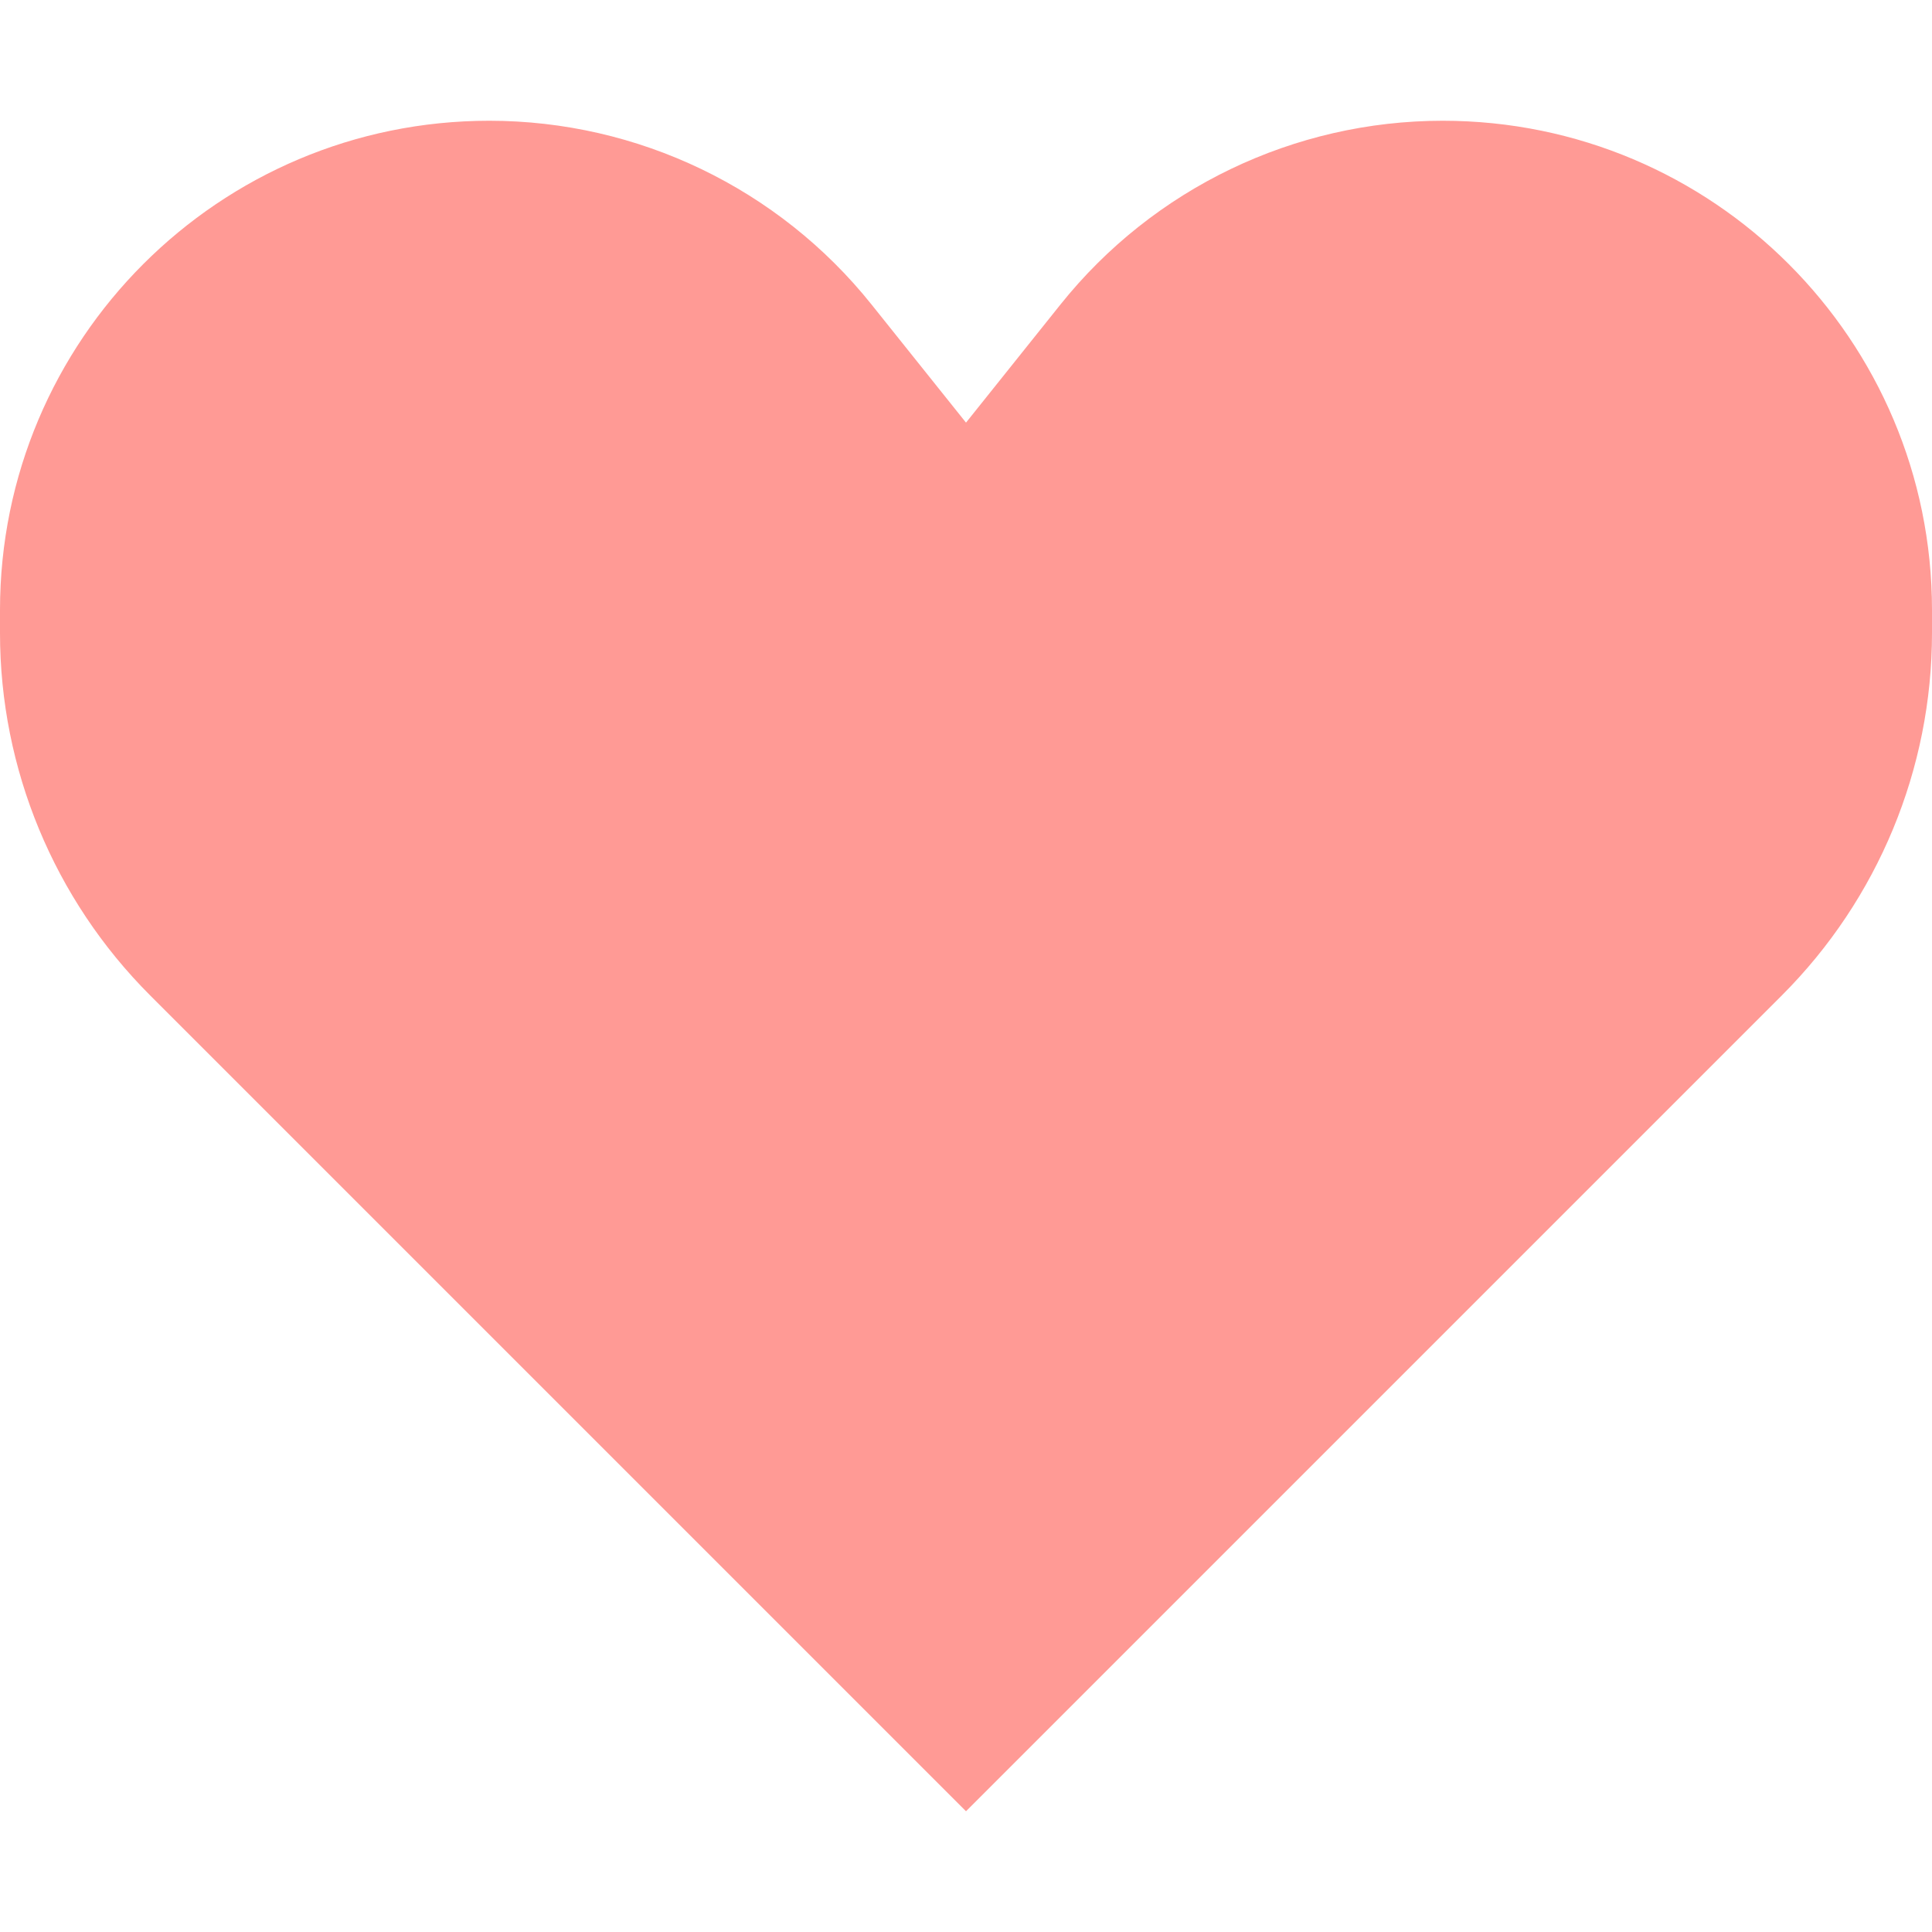
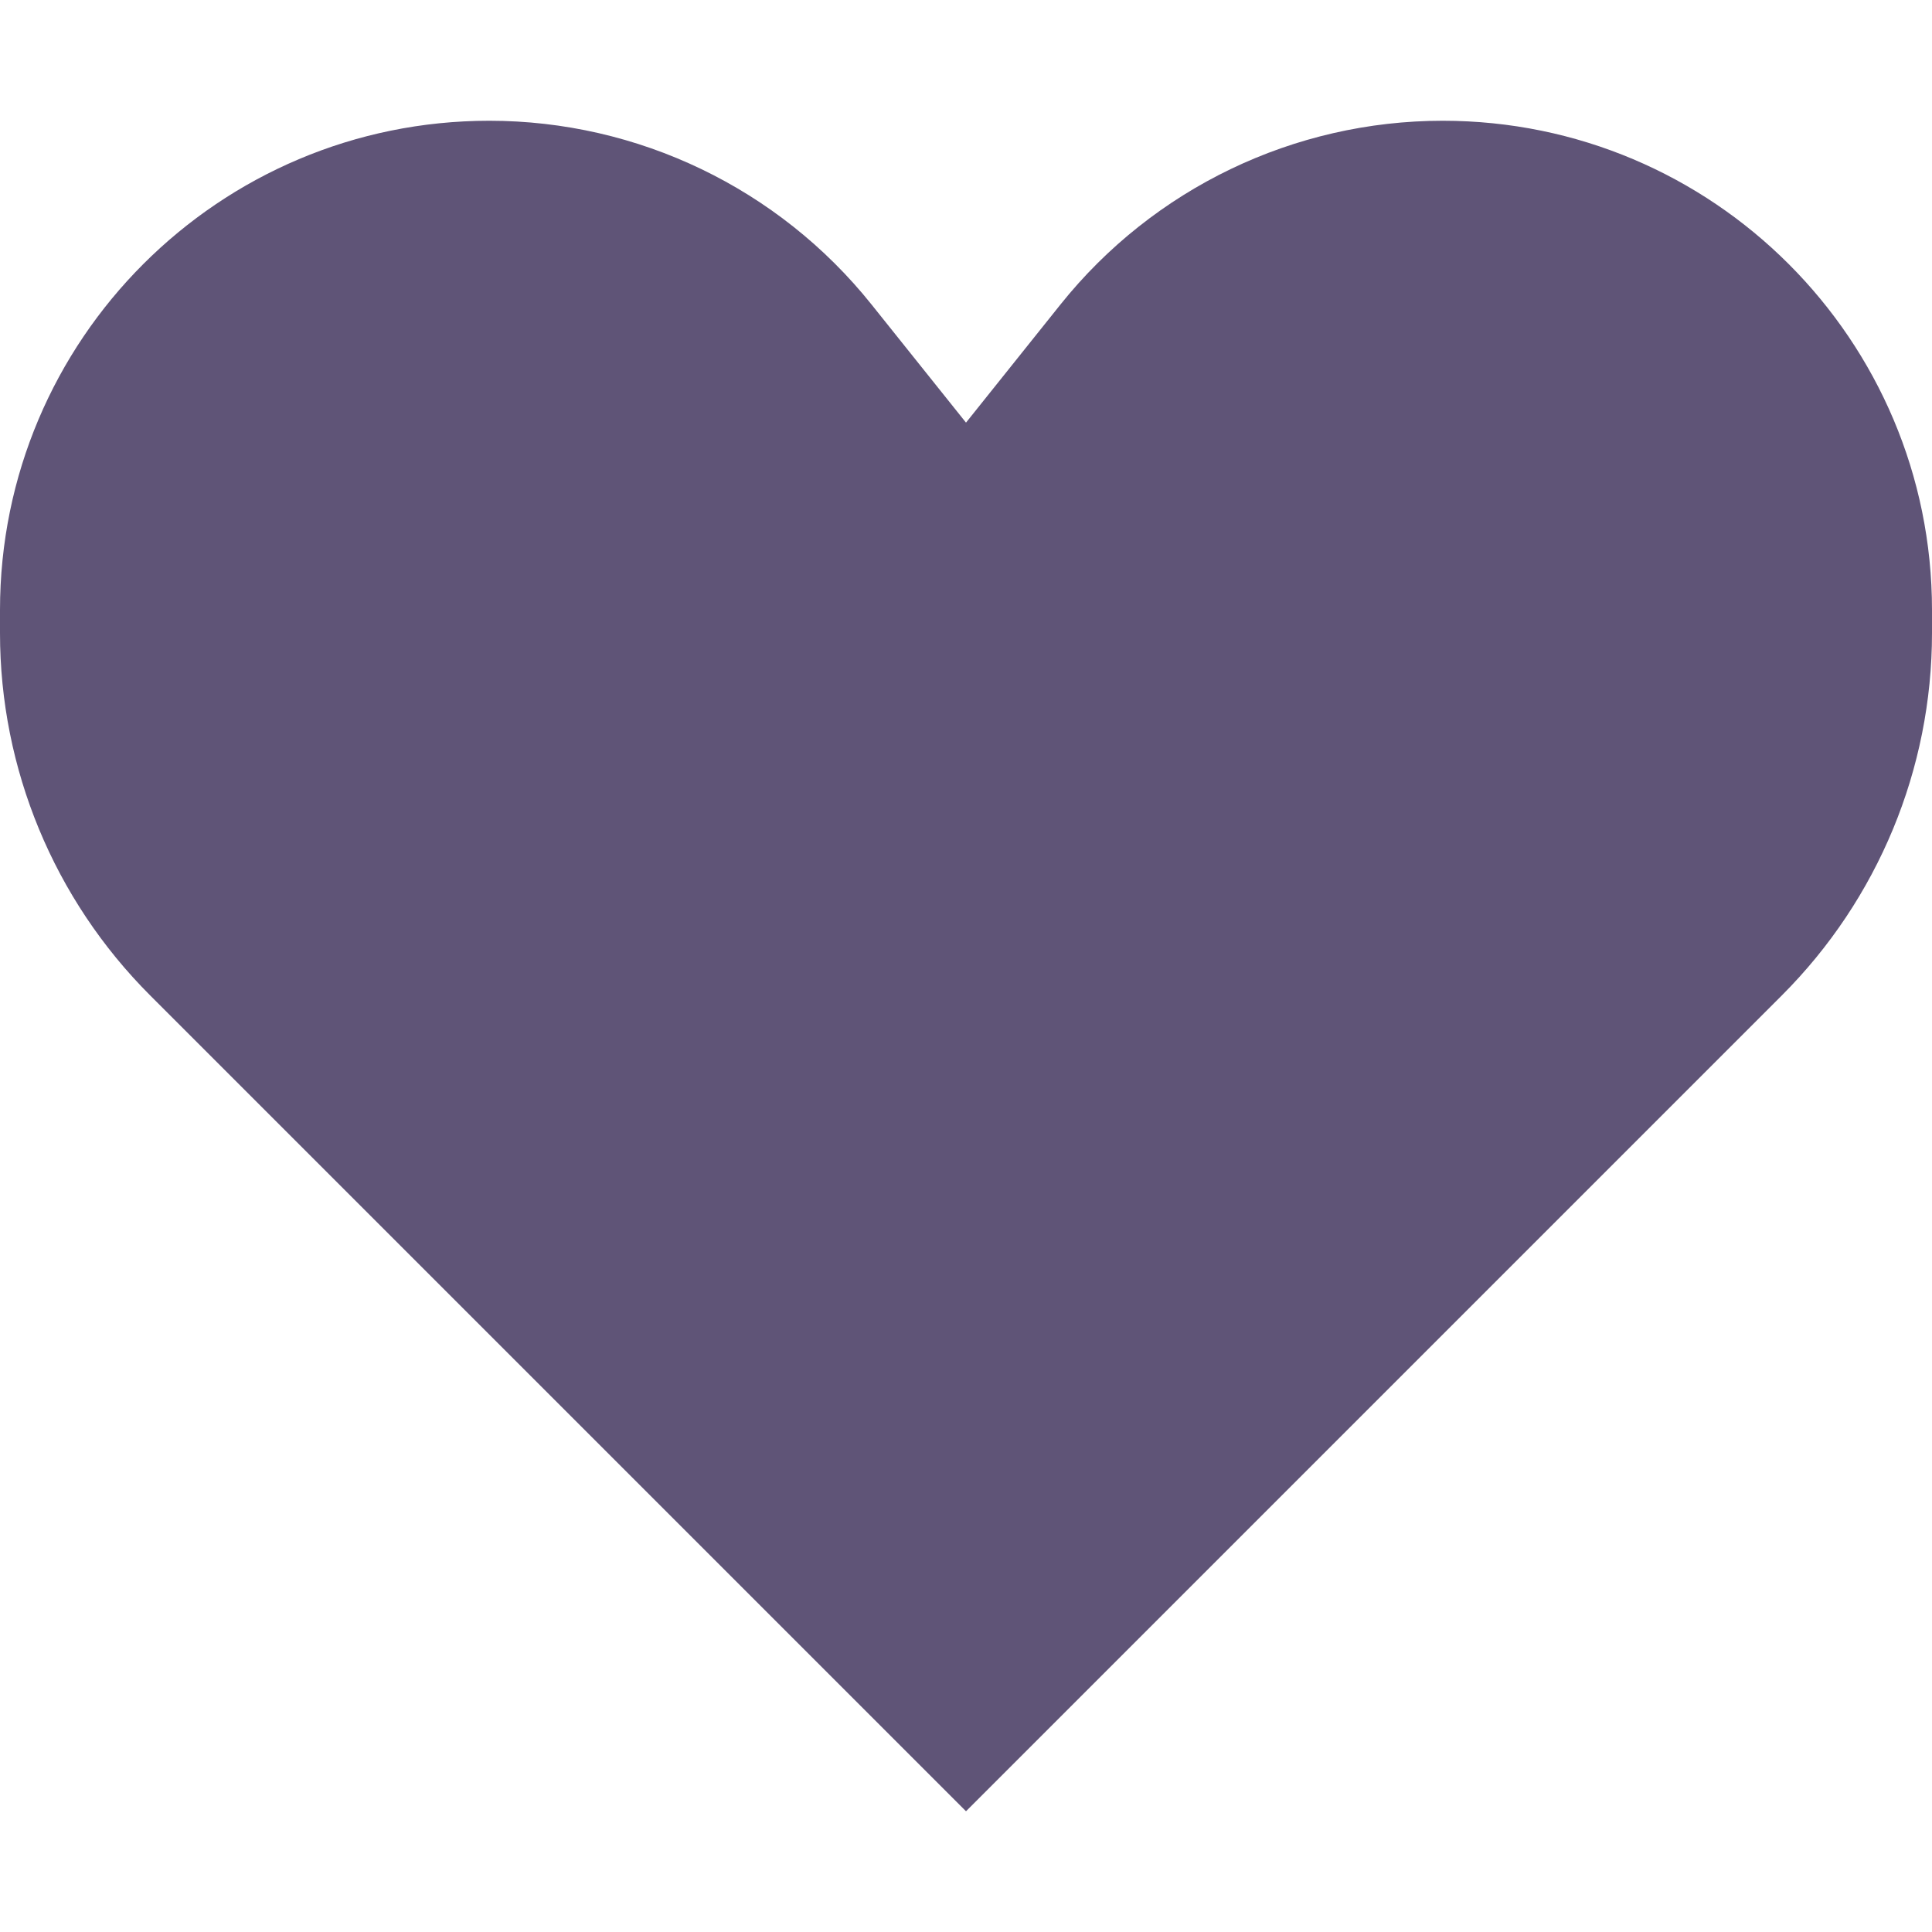
<svg xmlns="http://www.w3.org/2000/svg" width="30px" height="30px" viewBox="0 0 16 16" fill="none">
-   <path d="M1.243 8.243L8 15L14.757 8.243C15.553 7.447 16 6.368 16 5.243V5.052C16 2.814 14.186 1 11.948 1C10.717 1 9.552 1.56 8.783 2.521L8 3.5L7.217 2.521C6.448 1.56 5.283 1 4.052 1C1.814 1 0 2.814 0 5.052V5.243C0 6.368 0.447 7.447 1.243 8.243Z" fill="#ff9a95" />
+   <path d="M1.243 8.243L8 15L14.757 8.243C15.553 7.447 16 6.368 16 5.243V5.052C16 2.814 14.186 1 11.948 1C10.717 1 9.552 1.56 8.783 2.521L8 3.5L7.217 2.521C6.448 1.56 5.283 1 4.052 1C1.814 1 0 2.814 0 5.052V5.243C0 6.368 0.447 7.447 1.243 8.243Z" fill="#5f5477" />
</svg>
